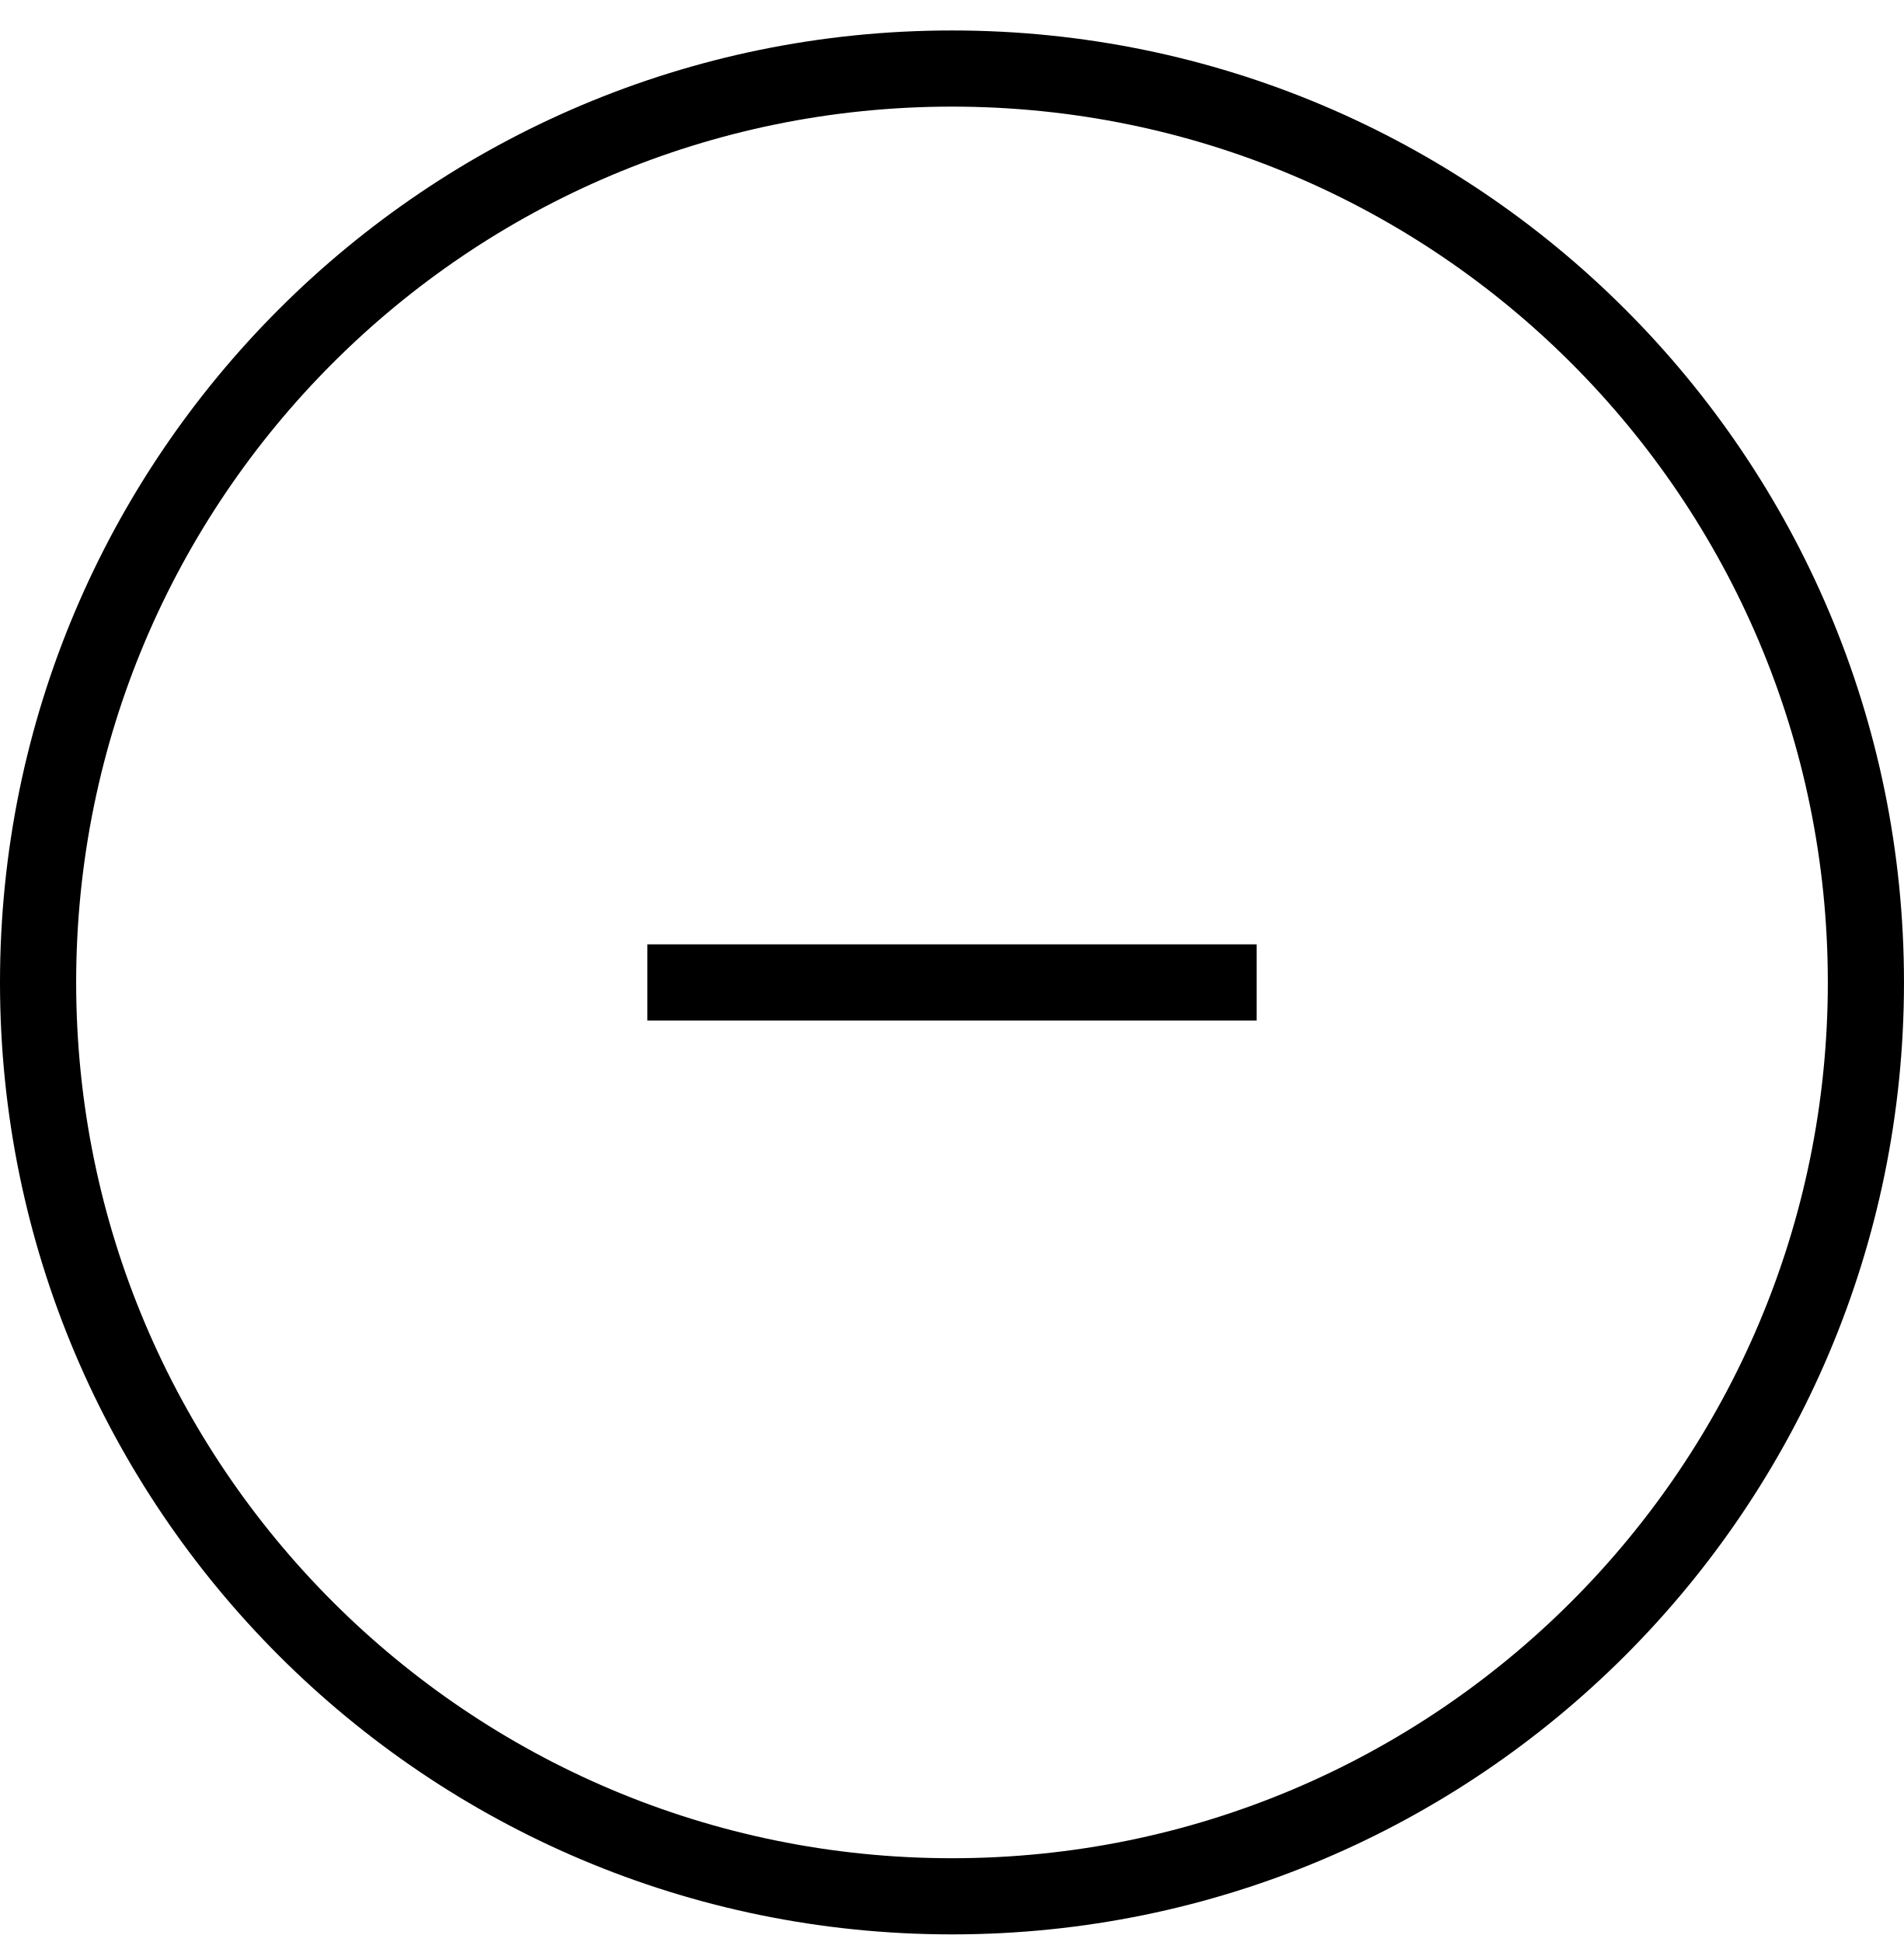
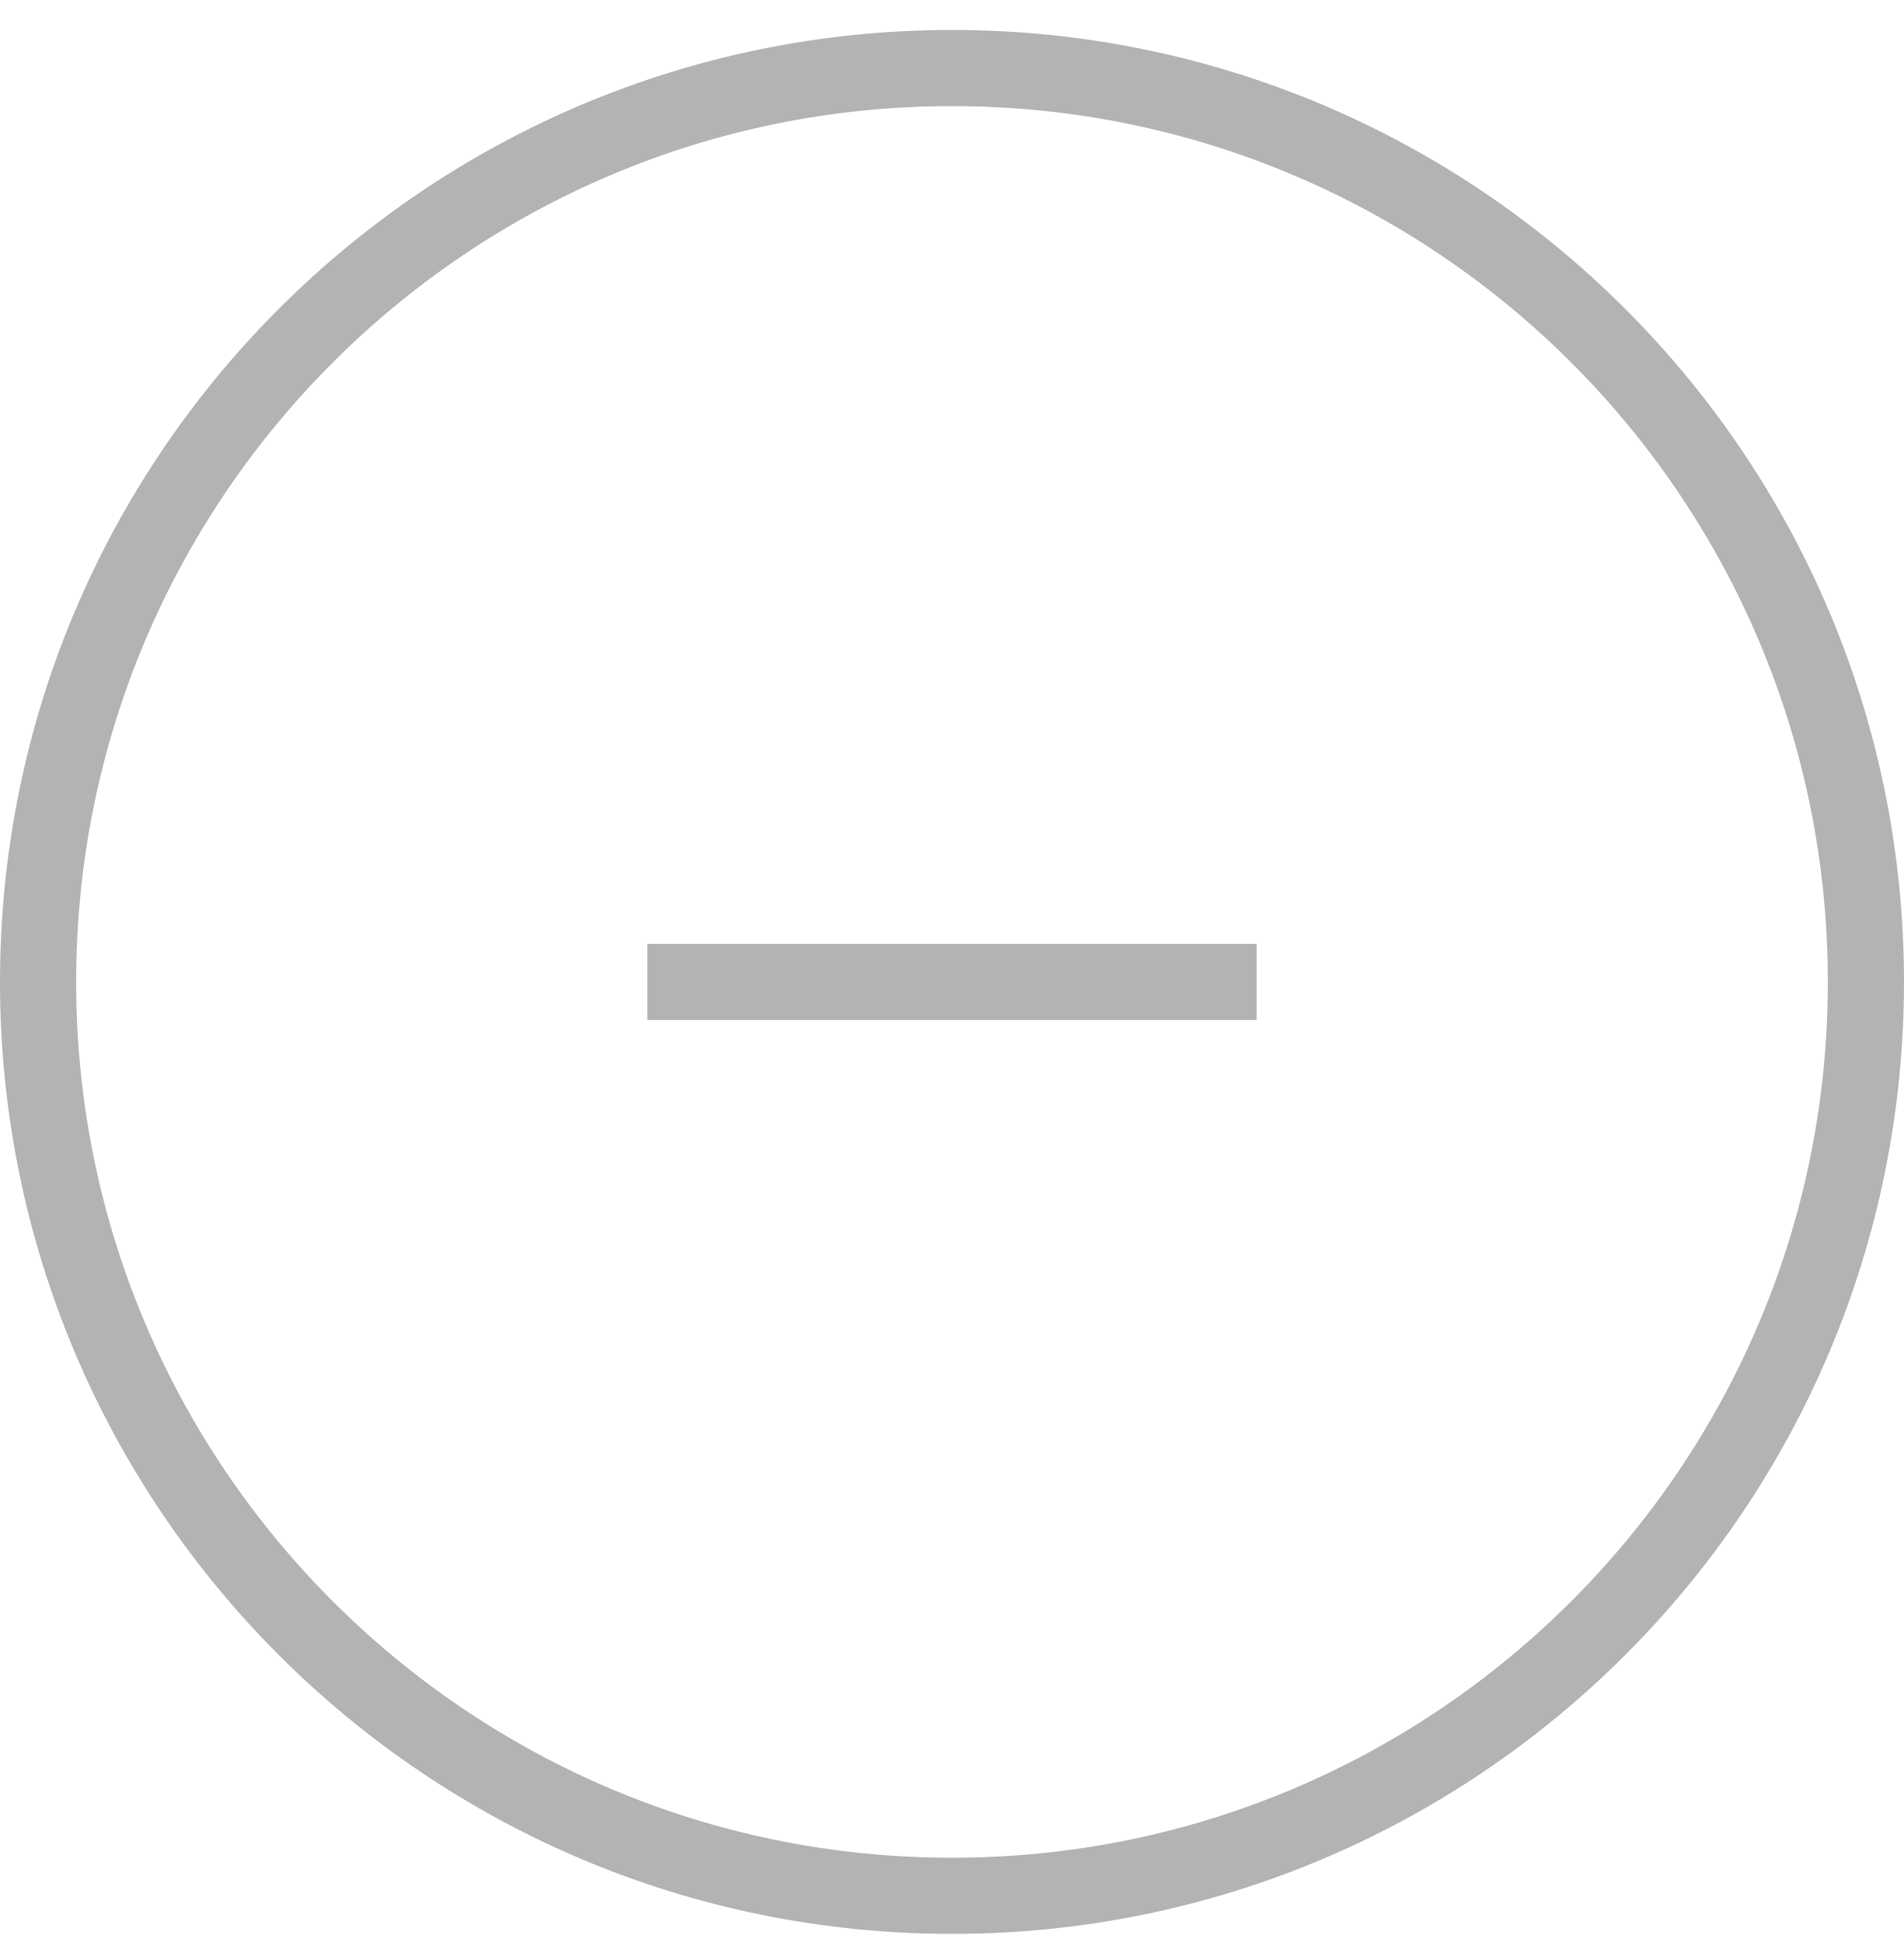
- <svg xmlns="http://www.w3.org/2000/svg" width="50" height="51" fill="none" viewBox="0 0 50 51">
-   <path stroke="#000" stroke-width="2" d="M49 25.8a24 24 0 1 1-48 0 24 24 0 0 1 48 0Z" />
-   <path fill="#000" d="M33 24.8H17v2h16v-2Z" />
+ <svg xmlns="http://www.w3.org/2000/svg" width="50" height="51" viewBox="0 0 50 51" fill="none">
+   <g opacity="0.3">
+     <path d="M49 25.787C49 39.042 38.255 49.787 25 49.787C11.745 49.787 1 39.042 1 25.787C1 12.532 11.745 1.787 25 1.787C38.255 1.787 49 12.532 49 25.787Z" stroke="black" stroke-width="2" />
+     <path d="M33 24.787H17V26.787H33V24.787Z" fill="black" />
+   </g>
</svg>
